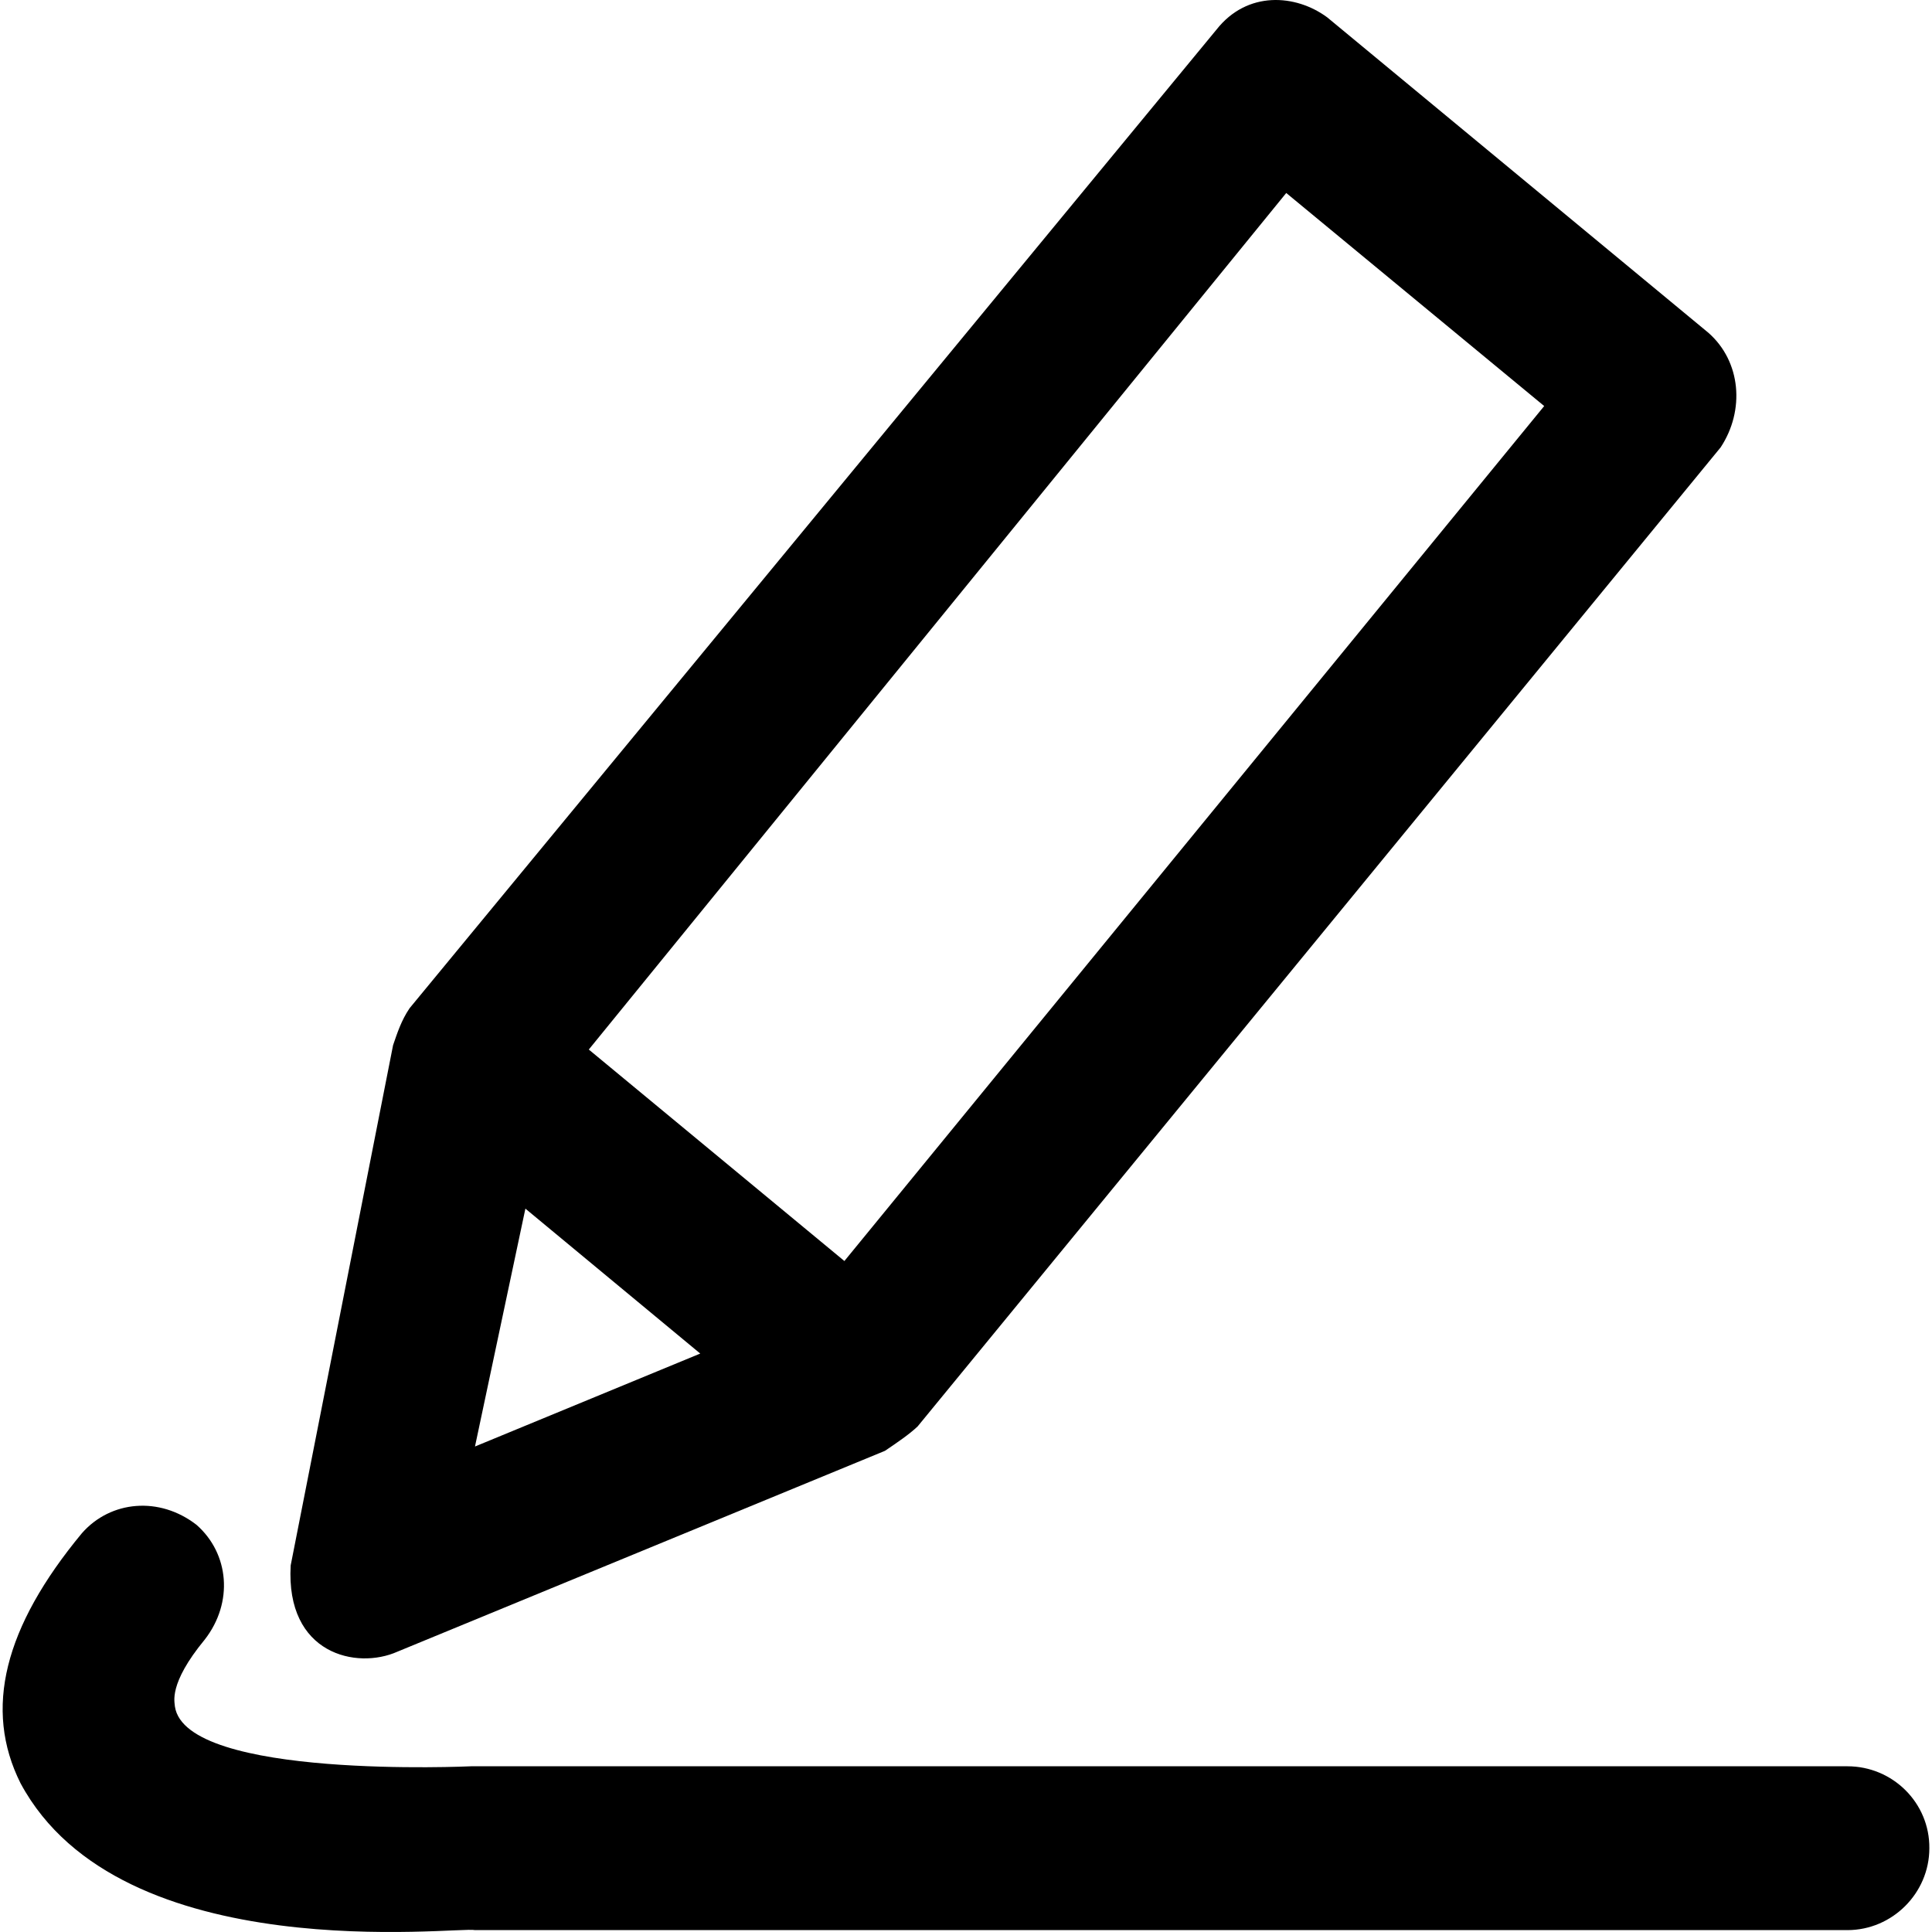
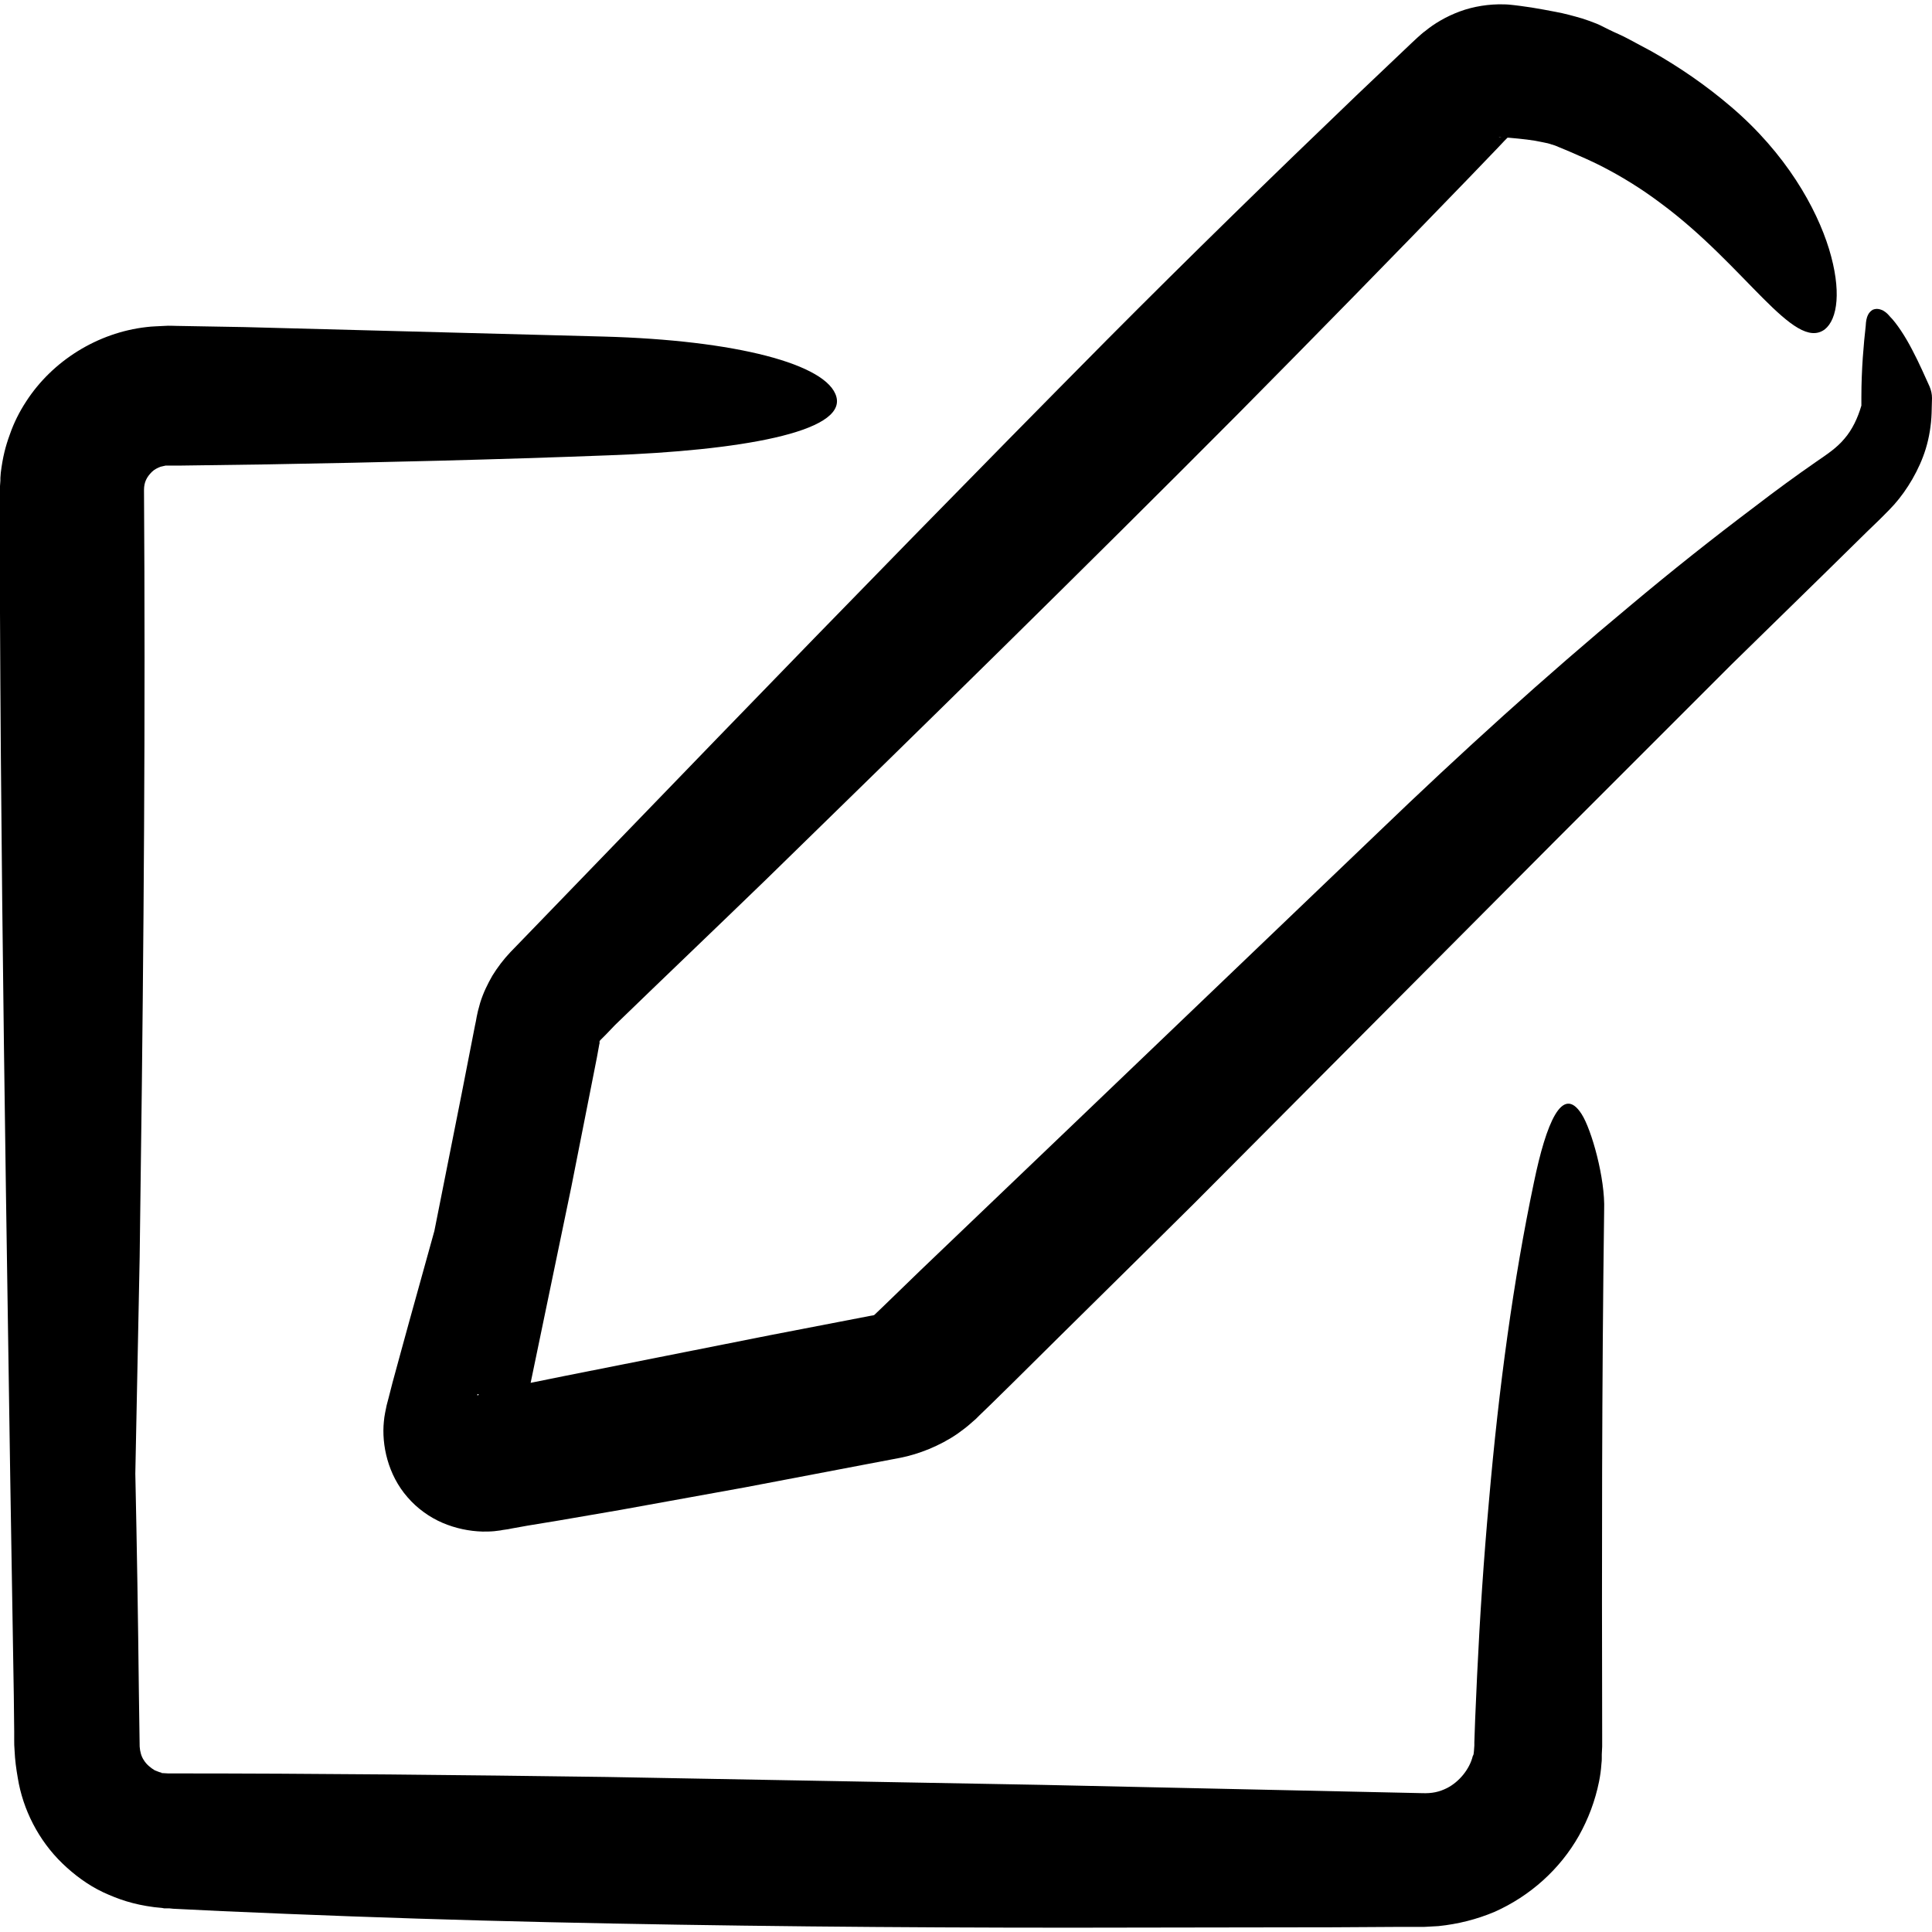
- <svg xmlns="http://www.w3.org/2000/svg" id="edit" width="100%" height="100%" version="1.1" x="0px" y="0px" viewBox="0 0 490.584 490.584" style="enable-background:new 0 0 490.584 490.584;" xml:space="preserve">
-   <g>
-     <g>
-       <path d="M100.911,419.404l123.8-51c3.1-2.1,6.2-4.2,8.3-6.2l203.9-248.6c6.2-9.4,5.2-21.8-3.1-29.1l-96.8-80.1    c-8-5.9-20.3-6.8-28.1,3.1l-204.9,248.5c-2.1,3.1-3.1,6.2-4.2,9.4l-26,132.1C72.511,420.104,90.611,424.004,100.911,419.404z     M326.611,49.004l65.5,54.1l-177.7,217.1l-64.9-53.7L326.611,49.004z M133.411,306.904l44.4,36.8l-57.2,23.6L133.411,306.904z" />
-       <path d="M469.111,448.504h-349.5c0,0-72.5,3.4-75.2-15.2c0-1-1.8-5.6,7.6-17c7.3-9.4,6.2-21.8-2.1-29.1    c-9.4-7.3-21.8-6.2-29.1,2.1c-19.8,23.9-25,44.7-15.6,63.5c25.5,47.5,111.3,36.3,115.4,37.3h348.5c11.4,0,20.8-9.4,20.8-20.8    C490.011,457.804,480.611,448.504,469.111,448.504z" />
-     </g>
-   </g>
+ <svg xmlns="http://www.w3.org/2000/svg" version="1.1" id="edit" height="100%" width="100%" x="0px" y="0px" viewBox="0 0 489.7 489.7" xml:space="preserve">
+   <path d="M461.9,145.905l11.5-11.3l2.9-2.8l1.4-1.4c0.6-0.6,1.6-1.6,2.4-2.5c3.3-3.7,6.4-8.9,8-14.1c0.9-2.9,1.4-6.1,1.5-9.1 l0.1-3.8c0-1-0.2-1.9-0.6-2.9c-1.1-2.4-2.6-5.9-4.4-9.3c-1.8-3.5-4-6.8-5.6-8.4c-0.5-0.6-1-1.1-1.5-1.4c-0.4-0.3-0.8-0.4-1.1-0.5 c-0.7-0.2-1.3-0.1-1.8,0.1c-1,0.6-1.7,1.6-1.8,4.1c-0.5,4.4-1.1,10.9-1.1,18.1c0,0.5,0,1,0,1.5v0.6c-0.9,3.1-2.3,6.1-4.3,8.4 c-2,2.4-4.5,4-7.1,5.8c-5.2,3.6-10.4,7.4-15.6,11.4c-10.5,7.9-21.1,16.3-31.7,25.2c-21.3,17.7-42.8,37.2-63.8,57.4 c-25.7,24.6-51.3,49.1-77,73.7l-38.9,37.2l-9.6,9.3l-2.2,2.1c0,0-0.2,0.1-0.3,0.1l-0.6,0.1l-25.4,4.9 c-17.5,3.5-34.9,6.9-52.4,10.4l-8.4,1.7c3.4-16.5,6.9-33.1,10.3-49.6l5.2-26.3l1.3-6.6l0.6-3.3l0.1-0.4v-0.2v-0.1 c0.1-0.4-0.1,0.5-0.1,0.3s0.2-0.8,0.1-0.4c-0.2,0.6-0.1,0.3-0.1,0.4c-0.1,0,0.2-0.5,0.2-0.6l0,0l0,0l0.3-0.3l1.2-1.2l2.3-2.4 c12.7-12.3,25.5-24.5,38.2-36.8c40.1-39.1,80.2-78.4,119.7-118.1c19.7-19.9,39.3-39.9,58.7-60l7.3-7.6c1.2-1.3,1.9-2,2.3-2.4h0.3 c3.4,0.3,6.2,0.6,8.4,1.1c1.1,0.2,2,0.4,2.7,0.7h0.1c-0.2-0.1,0.4,0.2-0.3-0.1h0.1l0.2,0.1l0.6,0.2l1.2,0.5l2.4,1 c3,1.3,5.1,2.2,7.9,3.6c5.3,2.7,10.3,5.8,15.1,9.4c21.6,15.9,33.9,37.8,41.7,32.1c3.3-2.6,4.3-9.9,1.1-20.4 c-3.2-10.4-10.9-24.2-24.9-36.1c-6.2-5.3-13-10-20.1-14c-1.8-1-3.8-2-5.6-3c-2-1.1-3.4-1.6-5.2-2.5l-1.2-0.6l-1-0.5l-0.9-0.4 c-1.2-0.5-2.4-0.9-3.6-1.3c-2.4-0.7-4.6-1.3-6.8-1.7c-2.1-0.4-4.2-0.8-6.1-1.1l-2.8-0.4l-1.6-0.2c-0.9-0.1-1.8-0.2-2.7-0.2 c-3.6-0.1-7.6,0.5-11.1,1.8s-6.5,3.1-8.8,5c-0.6,0.4-1.2,1-1.9,1.6l-1.4,1.3l-2,1.9l-4,3.8l-8,7.6c-21.2,20.3-42.3,40.9-63,61.7 c-33.3,33.6-66.2,67.3-99.1,101.3l-49.2,50.9l-3.2,3.3c-1.8,1.9-3.3,3.9-4.6,6c-1.2,2.1-2.3,4.3-3.1,6.9c-1,3.4-0.9,4.1-1.3,5.7 l-3.4,17.4l-6.9,34.7c-2.8,10.2-5.7,20.4-8.5,30.7l-2.1,7.7l-1,3.9l-0.5,1.9c-0.2,1-0.6,2.7-0.7,4.1c-0.6,5.9,1,13.5,6,19.2 c2.4,2.8,5.6,5.1,8.9,6.5s6.7,2.1,10.1,2.2c1,0,2,0,3-0.1l1.6-0.2l0.5-0.1l1.4-0.2l1-0.2l3.9-0.7l7.9-1.3l15.7-2.7 c10.5-1.9,21-3.8,31.5-5.7c10.5-2,21-4,31.5-6l7.9-1.5c4.6-0.9,10-3,14.5-6.1c1.1-0.8,2.2-1.6,3.1-2.4l1.6-1.4l0.9-0.9l2.9-2.8 l5.7-5.6c15.2-15.1,30.5-30.1,45.7-45.2c30.3-30.4,60.6-60.9,90.9-91.3c15.2-15.2,30.4-30.4,45.5-45.5L461.9,145.905z M380.6,34.805L380.6,34.805c-0.3,0-0.6,0-0.7-0.1L380.6,34.805z M121,353.305c-0.5,0 1,0.1,0,0.4-0.1c0.1,0,0.1,0,0.2,0 L121,353.305z" />
+   <path d="M400.9,282.405c-4.9-7.7-9,2.3-12.1,17.3c-5.2,24.7-8.9,52-11.4,80.8c-1.3,14.4-2.3,29.2-3,44.1 c-0.2,3.7-0.3,7.5-0.5,11.3l-0.2,5.7v0.7v0.4c0-0.3,0,0.7,0-0.6l0,0v0.1v0.2l-0.1,1.4c-0.1,1.3-0.2,1-0.3,1.3 c-0.8,3.3-3.4,6.5-6.5,8.1c-2,1-3.8,1.4-6.4,1.3l-13.8-0.3l-27.5-0.6l-55.1-1.2c-36.7-0.7-73.5-1.3-110.2-2 c-36.8-0.5-73.6-0.9-110.4-0.9H43h-0.4l-1.7-0.1c-0.1-0.2,0.5,0,0-0.1c-0.6-0.1-1.1-0.4-1.7-0.6c-1-0.6-2.1-1.5-2.7-2.5 c-0.7-1-1-2.2-1.1-3.5l-0.2-13.8c-0.2-18.4-0.5-36.9-0.9-55.4c0.4-18.3,0.7-36.5,1.1-54.8c0.8-58,1.4-115.9,1.2-173.8l-0.1-20.7 c0-2,0.7-3.3,2-4.6c0.6-0.6,1.4-1,2.2-1.3c0.4-0.1,0.8-0.2,1.3-0.3c0.1,0,0.2,0,0.3,0c0,0,0.8,0,1.1,0h2.7l21.7-0.3 c28.9-0.5,57.8-1.2,86.6-2.3c32.8-1.2,60-5.8,57.6-14.8c-2.2-8.3-25.5-14.4-59.1-15.3c-30.2-0.8-60.6-1.6-91-2.4l-11.4-0.2 l-5.7-0.1c-1.1,0-1.7-0.1-3.1,0c-1.5,0.1-3.1,0.1-4.6,0.3c-12.3,1.4-23.8,8.5-30.5,18.9c-1.7,2.6-3.1,5.4-4.1,8.3 c-1.1,3-1.8,5.7-2.3,9.7l-0.1,1.3v0.7l-0.1,1.4v1.5v0.7v1.4v5.7v22.8c0.2,48.8,0.8,97.6,1.5,146.4l1.1,73.2l0.6,36.6l0.3,18.3 l0.1,9.1v2.3c0,0.8,0,1.3,0.1,2.6c0.1,2.3,0.4,4.5,0.8,6.8c1.3,8.1,5.3,15.9,11.3,21.7c3,2.9,6.5,5.5,10.3,7.3 c3.9,1.8,7.6,3.1,13,3.8l2,0.2l0.5,0.1h1.3l1,0.1l4.1,0.2l8.2,0.4l16.5,0.7c22,0.9,44,1.6,66,2.1c44.1,1,88.4,1.4,132.7,1.4 c22.2,0,44.4-0.1,66.5-0.1l16.6-0.1h4.2h2.3l3.6-0.2c4.9-0.5,9.7-1.7,14.2-3.6c9-4,16.6-10.8,21.4-19.3c2.4-4.3,4.1-8.8,5.1-13.7 c0.3-1.5,0.5-2.9,0.6-4.4c0.1-0.9,0.1-1.1,0.1-1.5v-1l0.1-2v-1v-2.1c-0.1-44.4-0.1-88.7,0.5-132.9 C406.9,298.705,403.4,286.305,400.9,282.405z" />
</svg>
